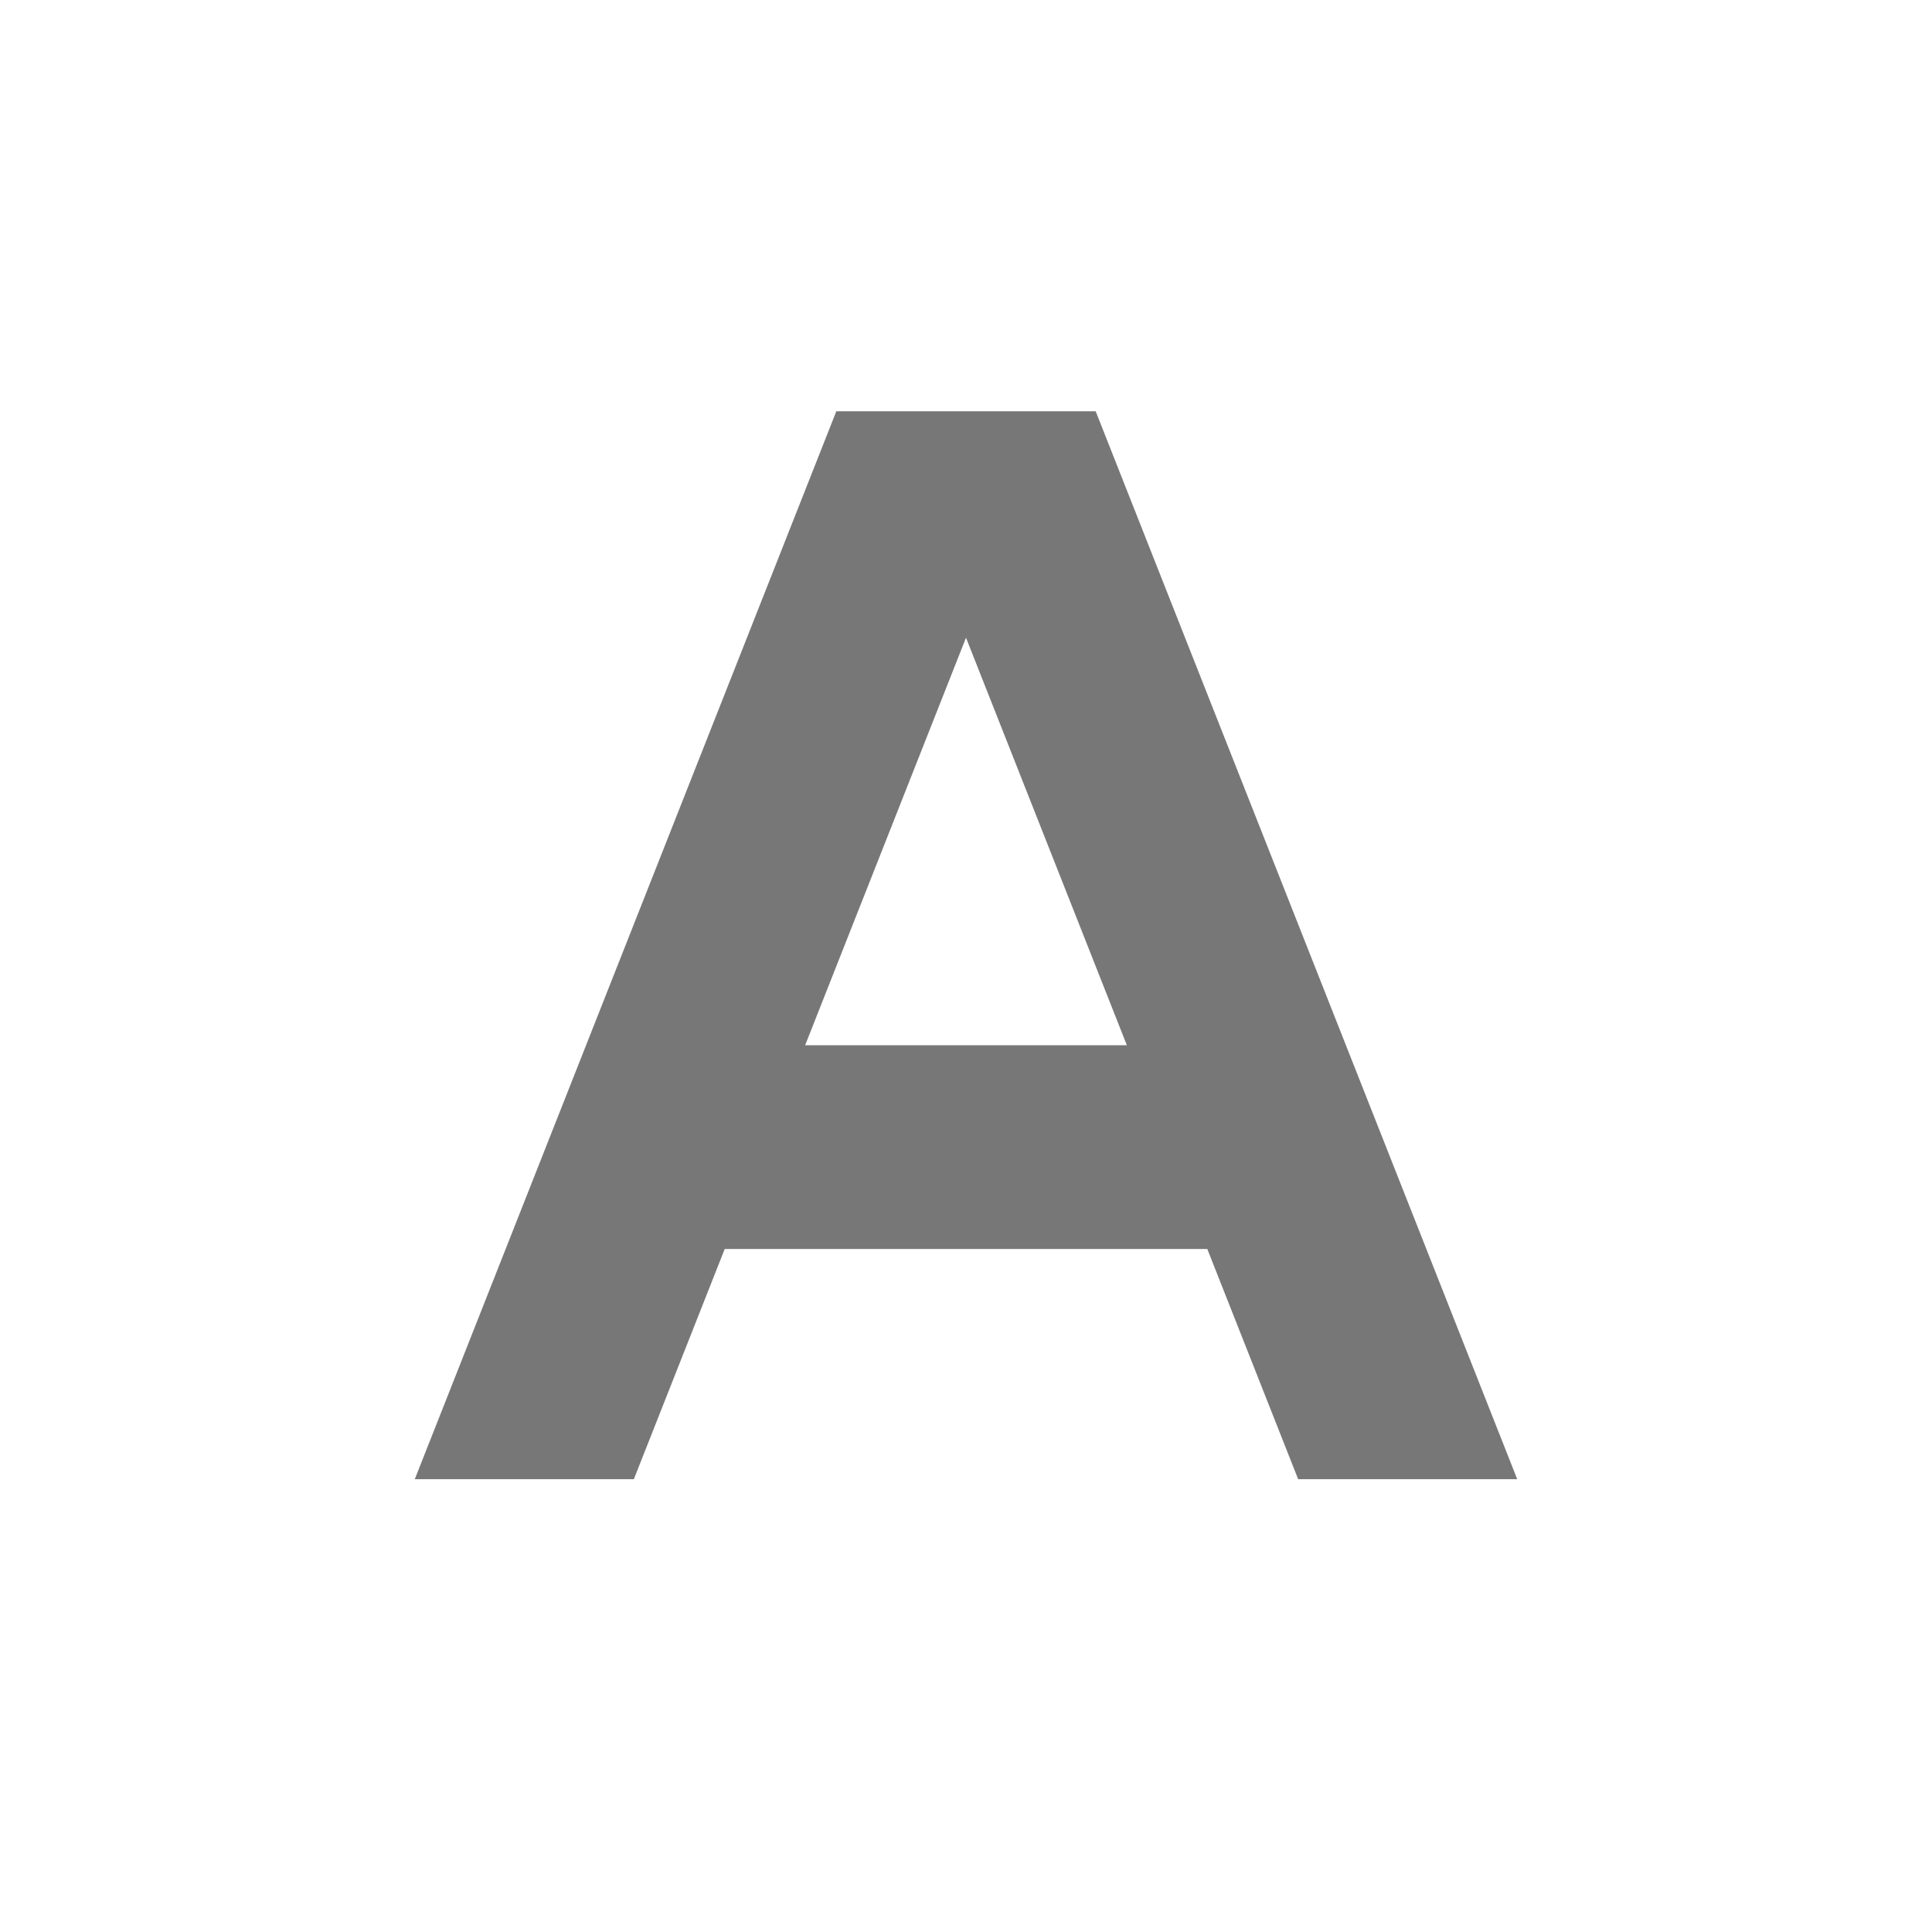
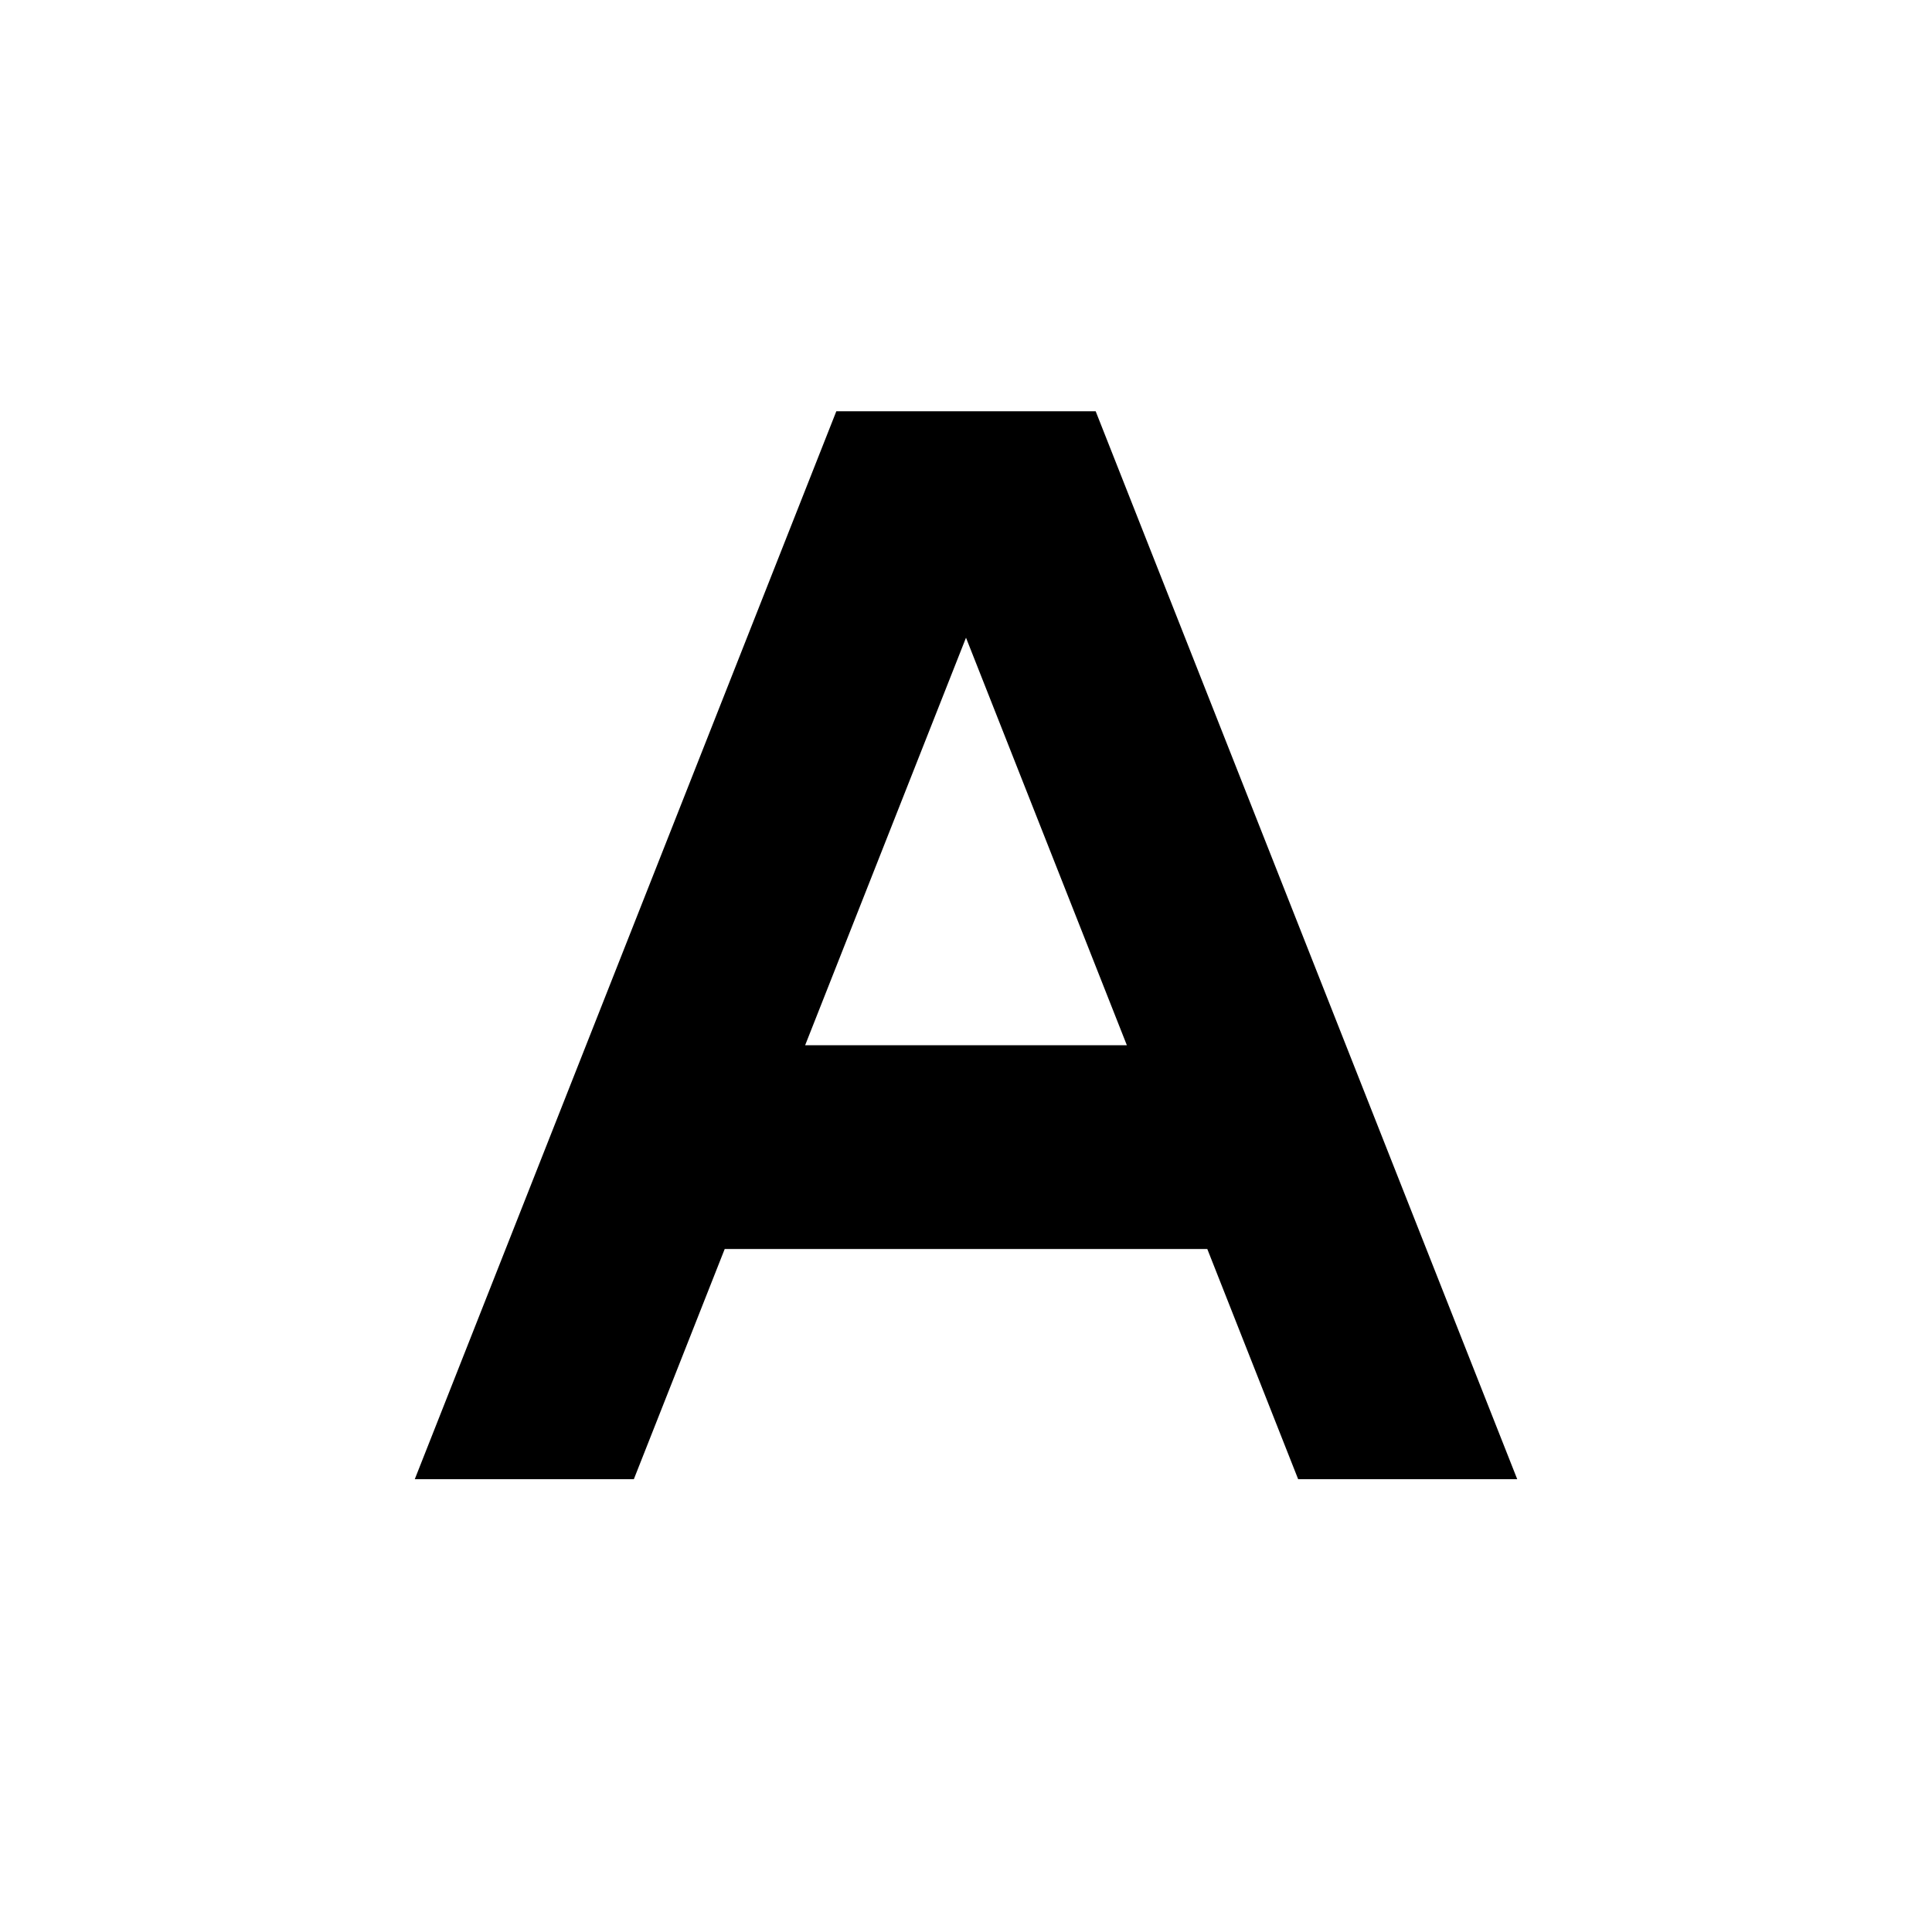
<svg xmlns="http://www.w3.org/2000/svg" width="14" height="14" viewBox="0 0 512 512">
-   <path fill="#777" d="M221.631 109 109.92 392h58.055l24.079-61h127.892l24.079 61h58.055L290.369 109Zm-8.261 168L256 169l42.63 108Z" />
+   <path fill="currentColor" d="M221.631 109 109.92 392h58.055l24.079-61h127.892l24.079 61h58.055L290.369 109Zm-8.261 168L256 169l42.63 108Z" />
</svg>
